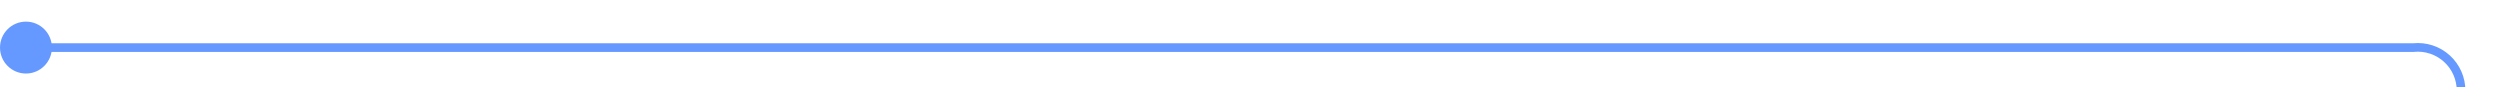
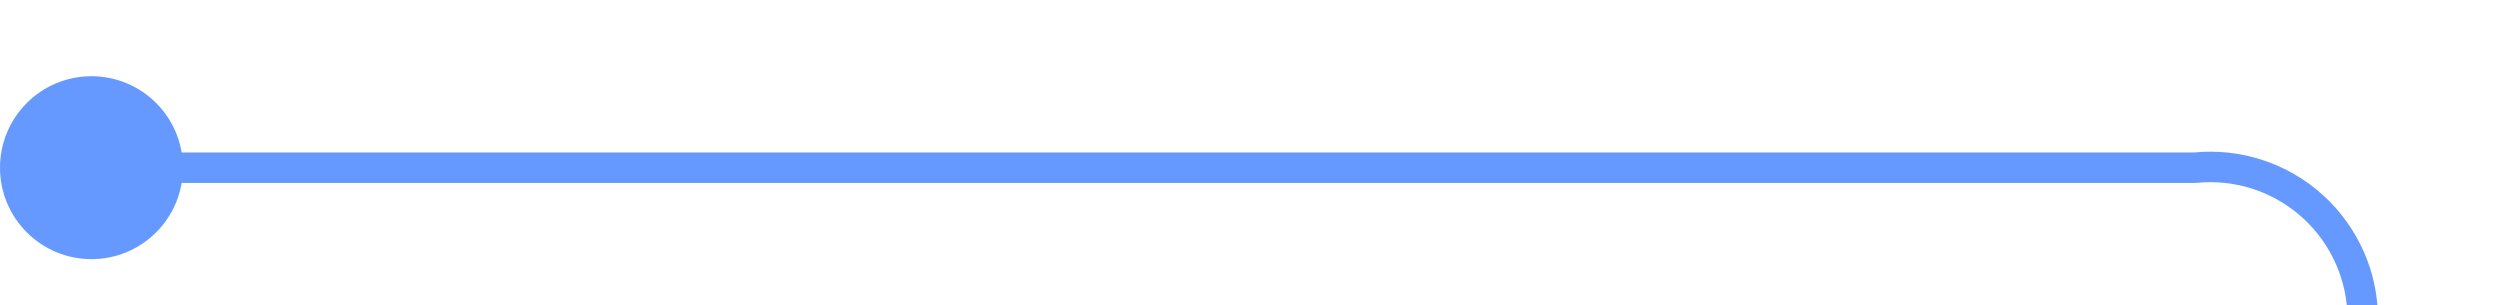
- <svg xmlns="http://www.w3.org/2000/svg" version="1.1" width="289px" height="10px" preserveAspectRatio="xMinYMid meet" viewBox="206 929  289 8">
-   <path d="M 207 933.5  L 485 933.5  A 5 5 0 0 1 490.5 938.5 L 490.5 1002  A 5 5 0 0 0 495.5 1007.5 L 505 1007.5  " stroke-width="1" stroke="#6699ff" fill="none" />
-   <path d="M 209 930.5  A 3 3 0 0 0 206 933.5 A 3 3 0 0 0 209 936.5 A 3 3 0 0 0 212 933.5 A 3 3 0 0 0 209 930.5 Z M 503 1004.5  A 3 3 0 0 0 500 1007.5 A 3 3 0 0 0 503 1010.5 A 3 3 0 0 0 506 1007.5 A 3 3 0 0 0 503 1004.5 Z " fill-rule="nonzero" fill="#6699ff" stroke="none" />
+ <svg xmlns="http://www.w3.org/2000/svg" version="1.1" width="82px" height="10px" preserveAspectRatio="xMinYMid meet" viewBox="640 277  82 8">
+   <path d="M 641 281.5  L 712 281.5  A 5 5 0 0 1 717.5 286.5 L 717.5 321  A 5 5 0 0 0 722.5 326.5 L 856 326.5  " stroke-width="1" stroke="#6699ff" fill="none" />
+   <path d="M 643 278.5  A 3 3 0 0 0 640 281.5 A 3 3 0 0 0 643 284.5 A 3 3 0 0 0 646 281.5 A 3 3 0 0 0 643 278.5 Z M 854 323.5  A 3 3 0 0 0 851 326.5 A 3 3 0 0 0 854 329.5 A 3 3 0 0 0 857 326.5 A 3 3 0 0 0 854 323.5 Z " fill-rule="nonzero" fill="#6699ff" stroke="none" />
</svg>
